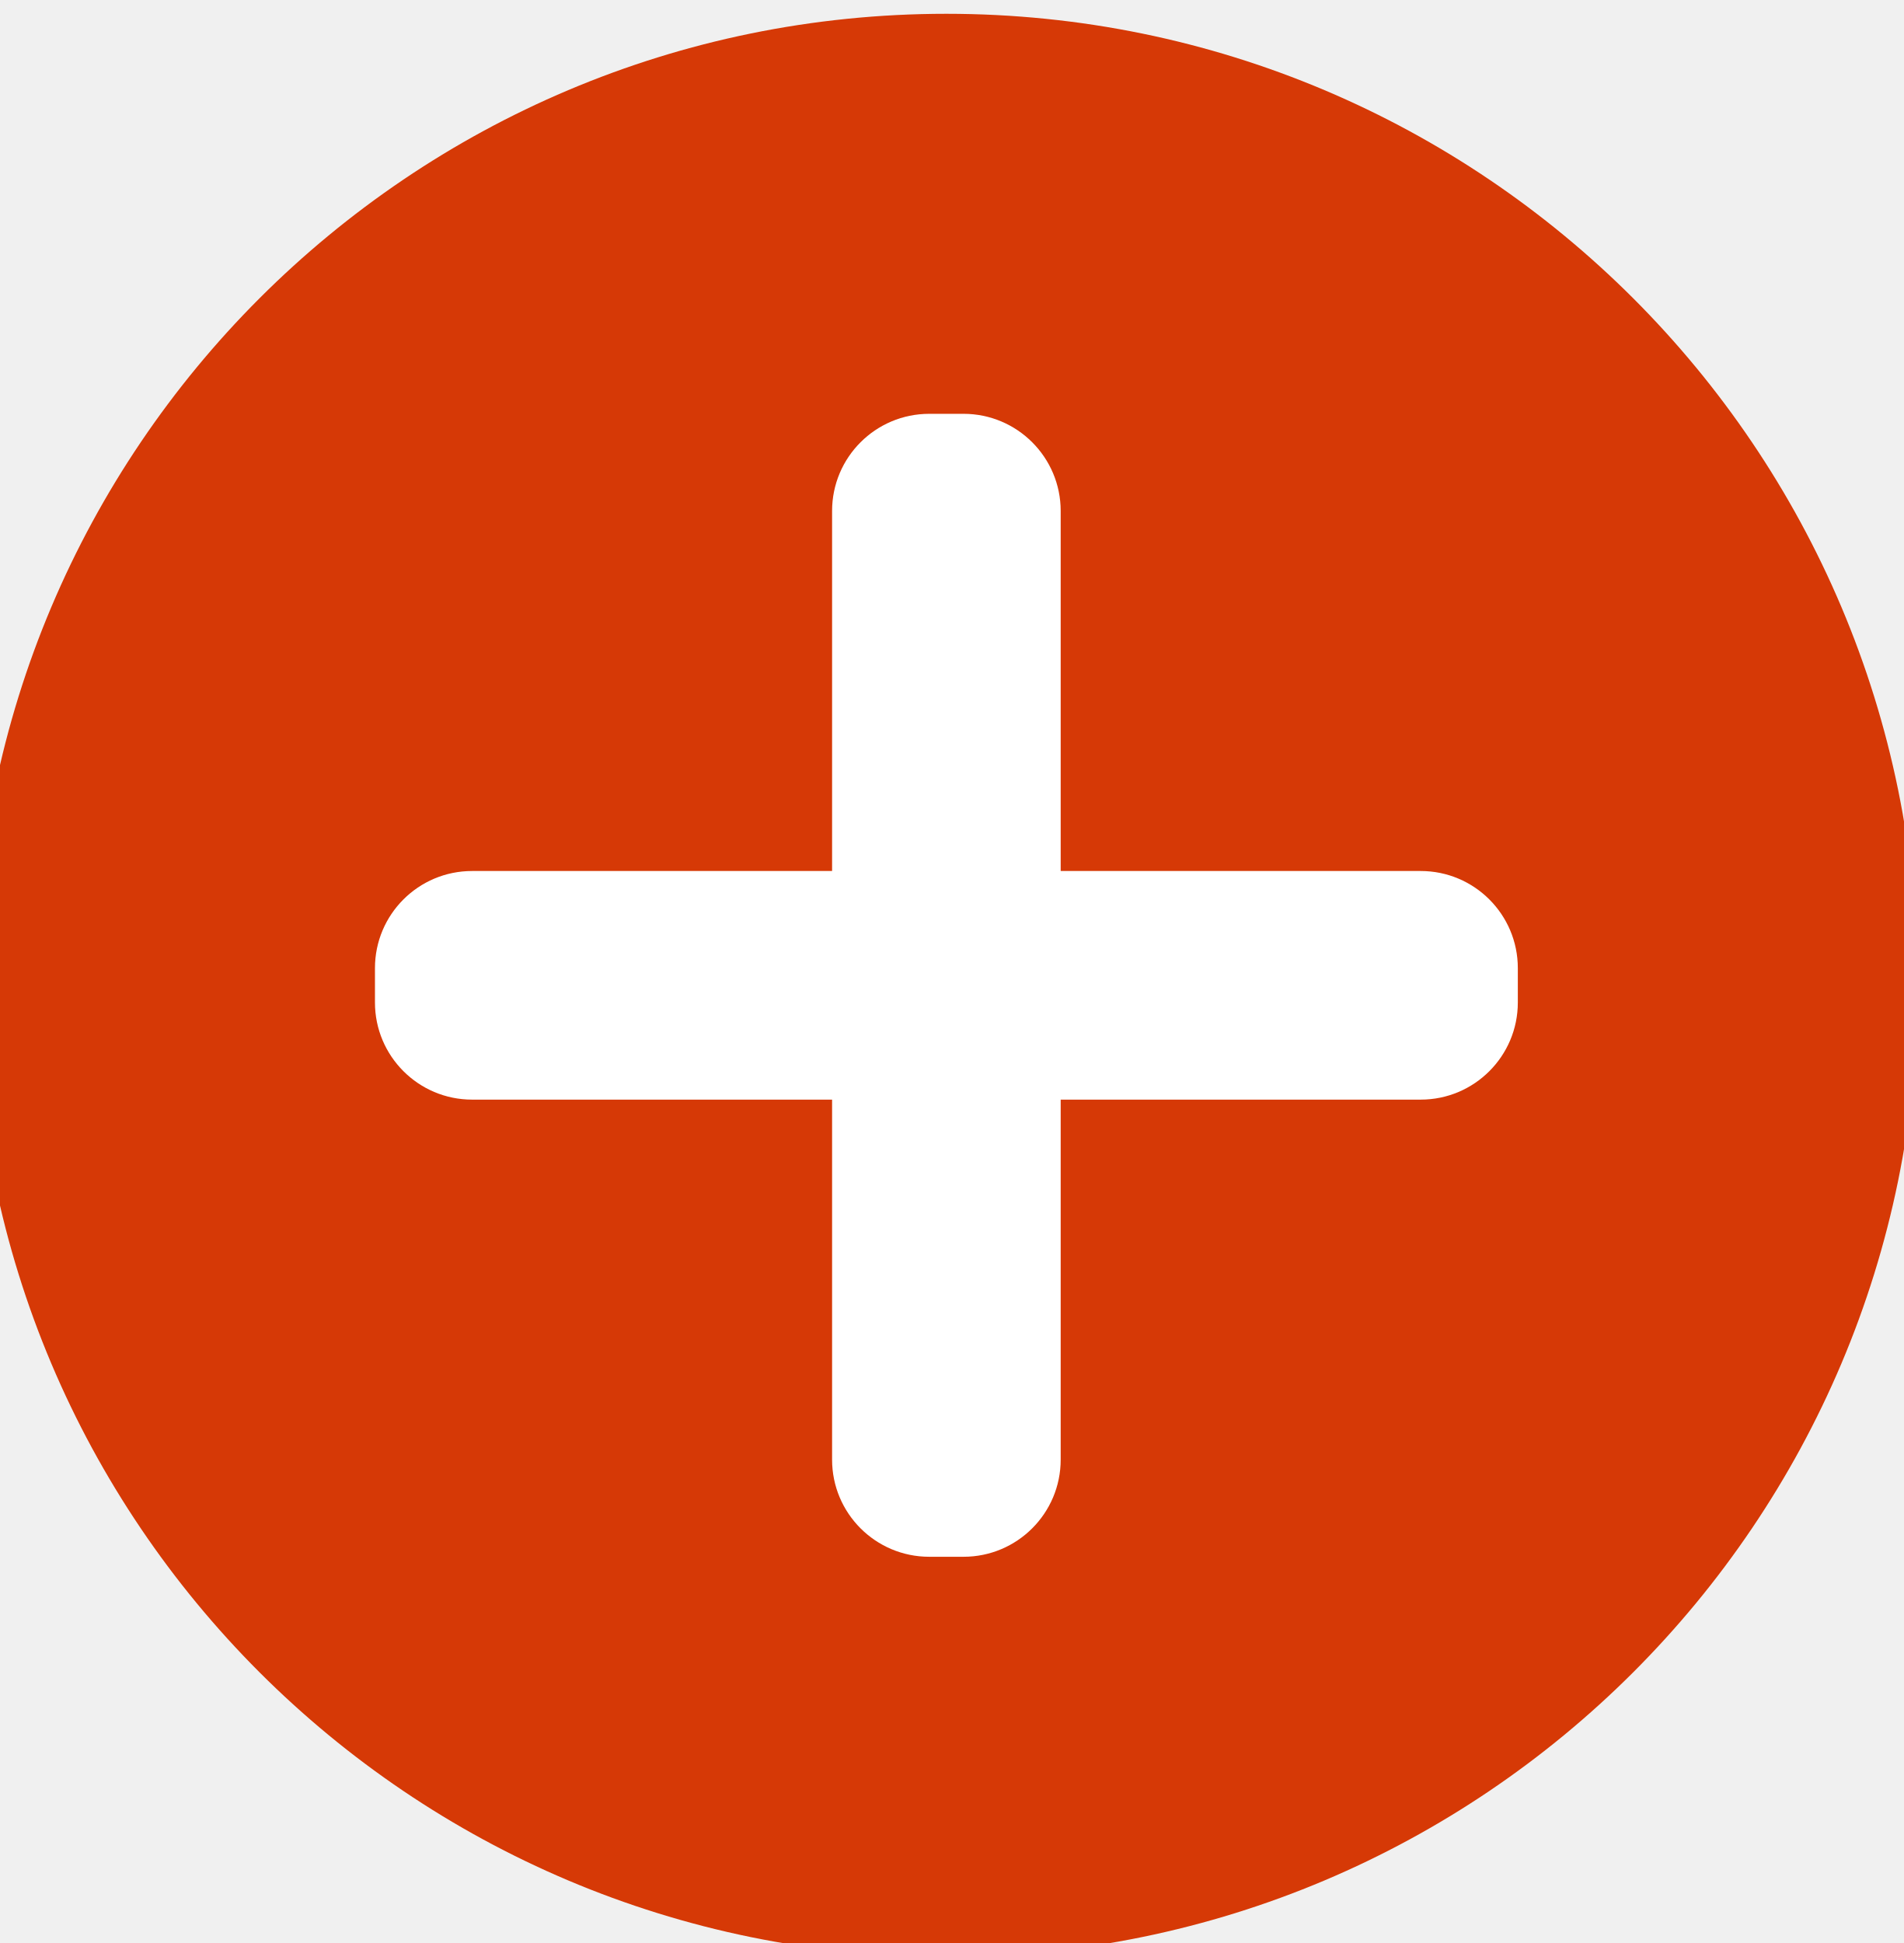
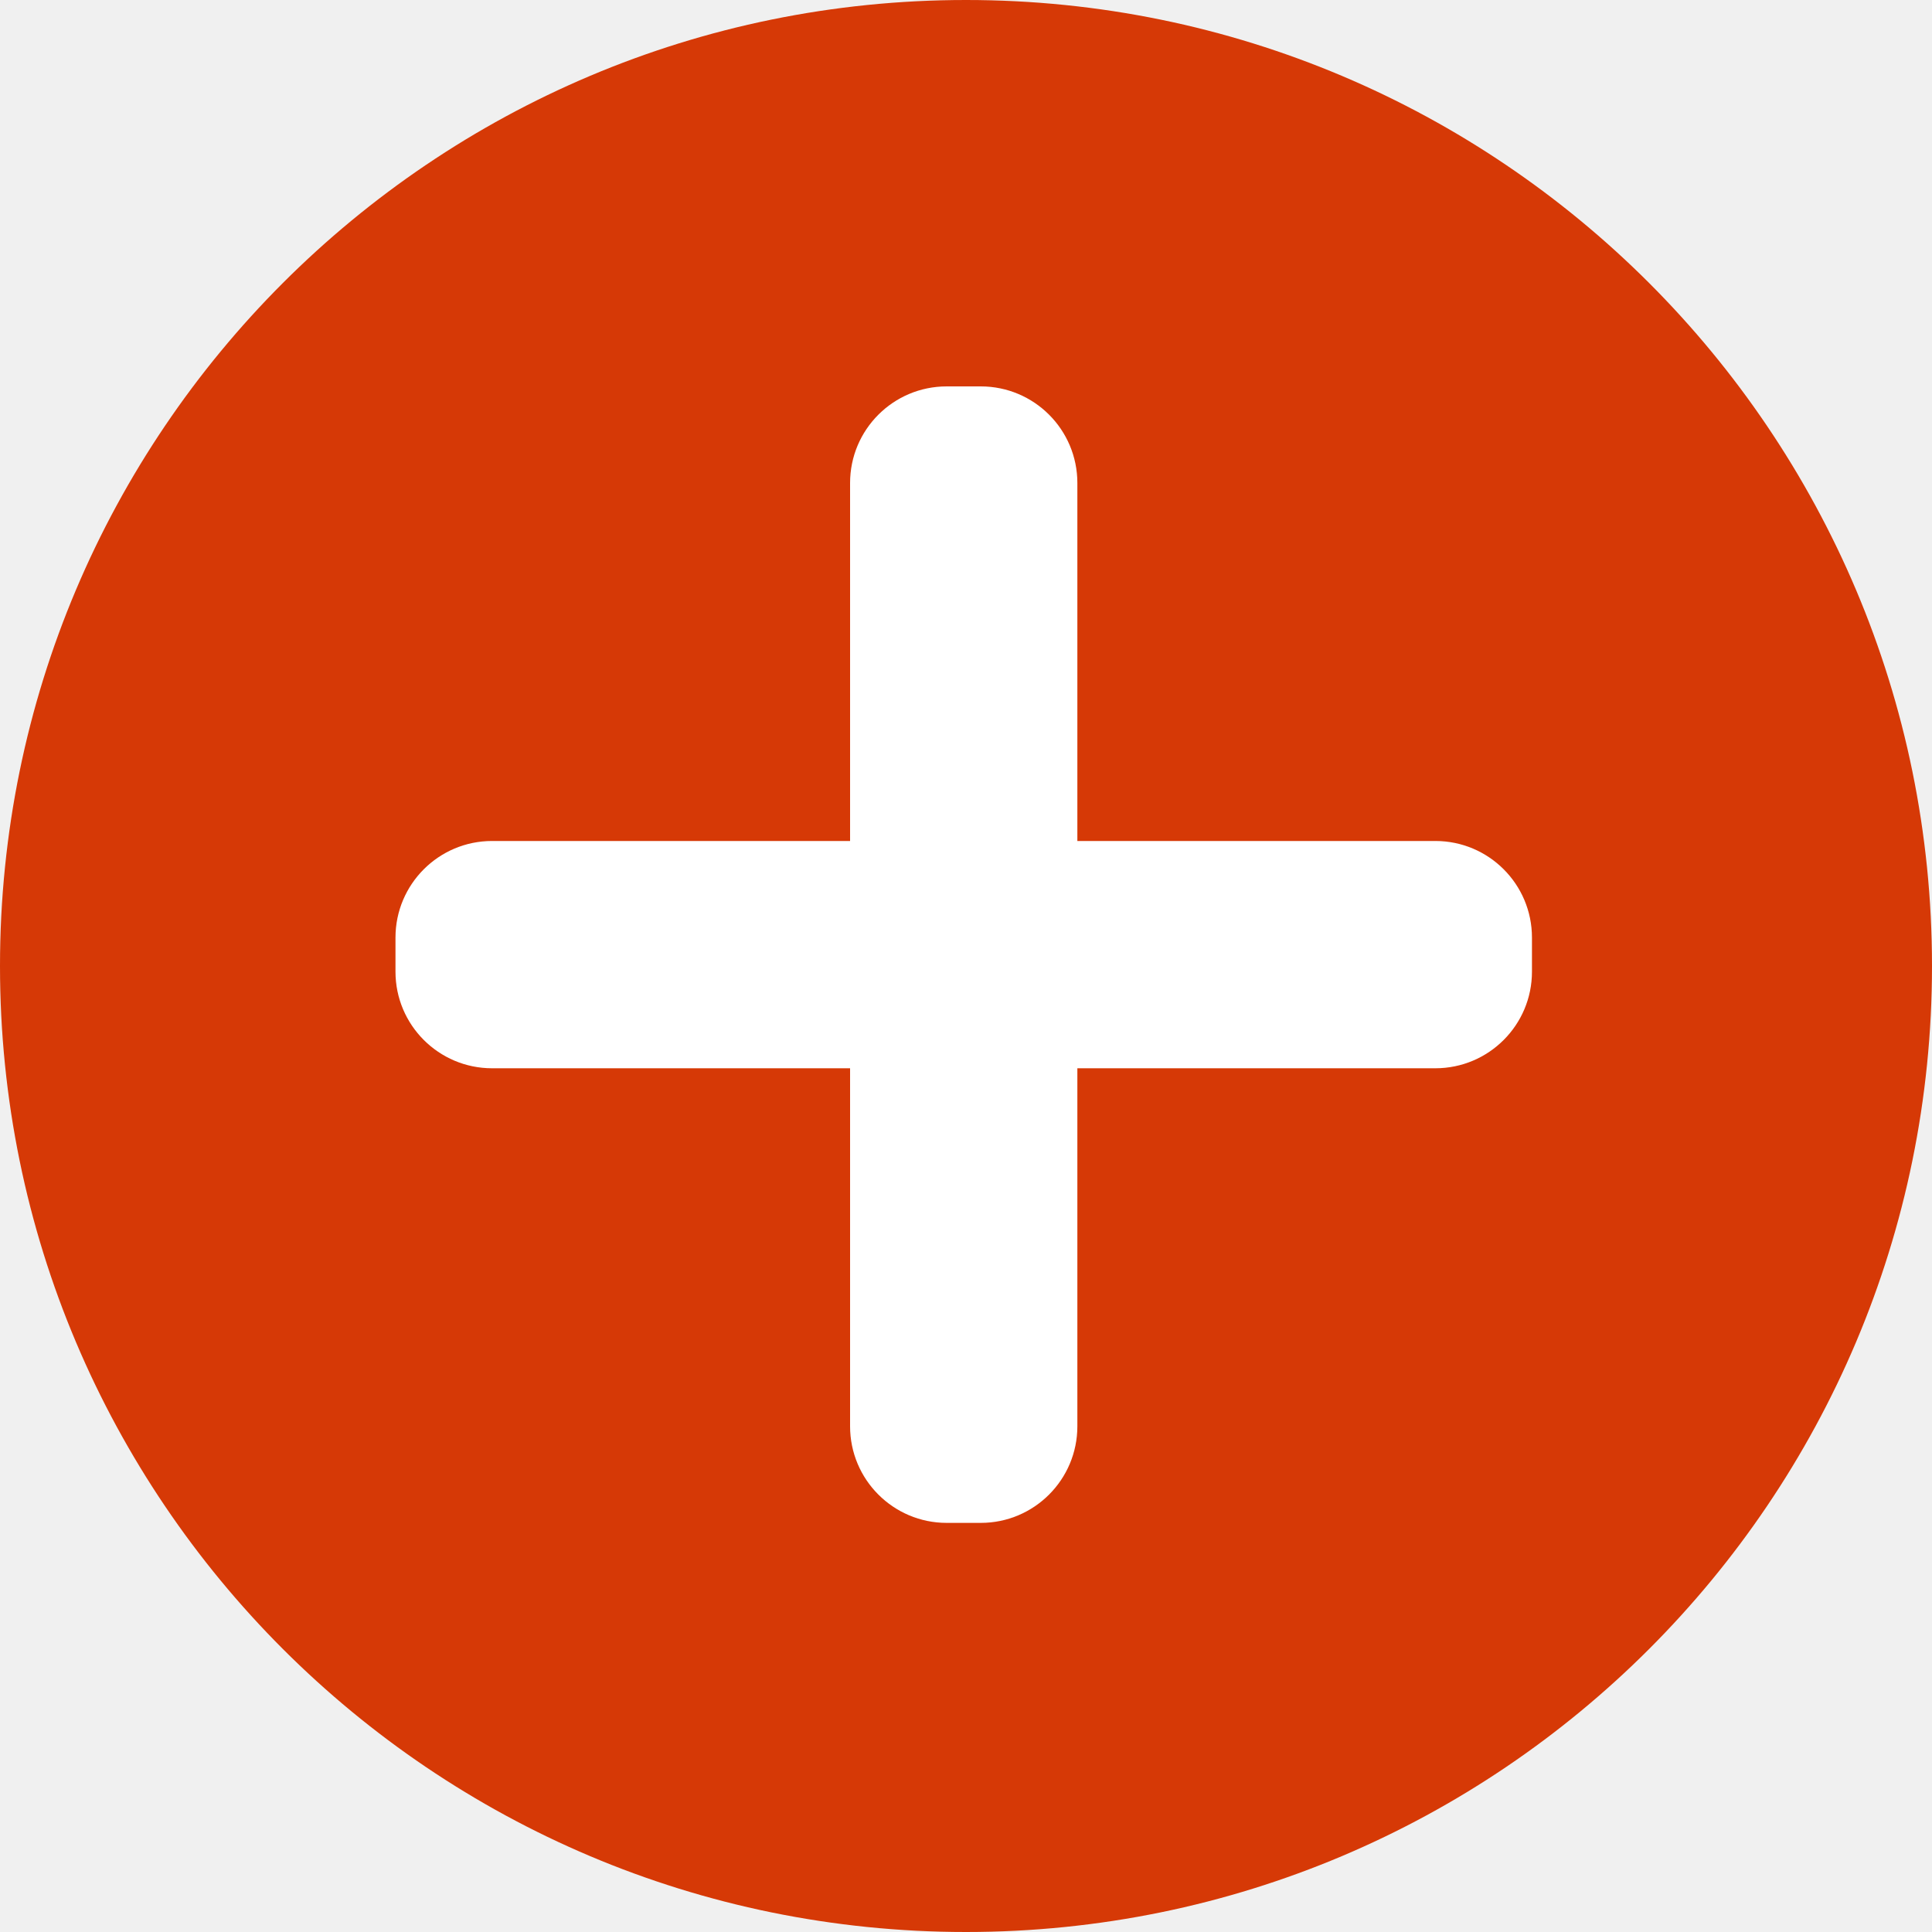
- <svg xmlns="http://www.w3.org/2000/svg" width="49px" height="50px" viewBox="0 0 49 50" version="1.1">
+ <svg xmlns="http://www.w3.org/2000/svg" width="50px" height="50px" viewBox="0 0 50 50" version="1.1">
  <g id="plus" stroke="none" stroke-width="1" fill="none" fill-rule="evenodd">
-     <circle id="Oval" fill="#D63906" cx="24.355" cy="25.355" r="25" />
-     <path d="M23.914,10.649 L24.797,10.649 C26.177,10.649 27.297,11.769 27.297,13.149 L27.297,37.561 C27.297,38.942 26.177,40.061 24.797,40.061 L23.914,40.061 C22.533,40.061 21.414,38.942 21.414,37.561 L21.414,13.149 C21.414,11.769 22.533,10.649 23.914,10.649 Z" id="Rectangle" fill="#FFFFFF" transform="translate(24.35534, 25.35534) rotate(-360) translate(-24.35534, -25.35534) " />
-     <path d="M23.914,10.649 L24.797,10.649 C26.177,10.649 27.297,11.769 27.297,13.149 L27.297,37.561 C27.297,38.942 26.177,40.061 24.797,40.061 L23.914,40.061 C22.533,40.061 21.414,38.942 21.414,37.561 L21.414,13.149 C21.414,11.769 22.533,10.649 23.914,10.649 Z" id="Rectangle" fill="#FFFFFF" transform="translate(24.35534, 25.35534) rotate(-630) translate(-24.35534, -25.35534) " />
+     <circle id="Oval" fill="#D63906" cx="25" cy="25" r="25" />
+     <path d="M24.5,10 L25.382,10 C26.763,10 27.882,11.119 27.882,12.5 L27.882,36.912 C27.882,38.292 26.763,39.412 25.382,39.412 L24.5,39.412 C23.119,39.412 22,38.292 22,36.912 L22,12.5 C22,11.119 23.119,10 24.5,10 Z" id="Rectangle" fill="#FFFFFF" transform="translate(24.94118, 24.70588) rotate(-360) translate(-24.94118, -24.70588) " />
+     <path d="M24.5,10 L25.382,10 C26.763,10 27.882,11.119 27.882,12.5 L27.882,36.912 C27.882,38.292 26.763,39.412 25.382,39.412 L24.5,39.412 C23.119,39.412 22,38.292 22,36.912 L22,12.5 C22,11.119 23.119,10 24.5,10 Z" id="Rectangle" fill="#FFFFFF" transform="translate(24.94118, 24.70588) rotate(-630) translate(-24.94118, -24.70588) " />
  </g>
</svg>
